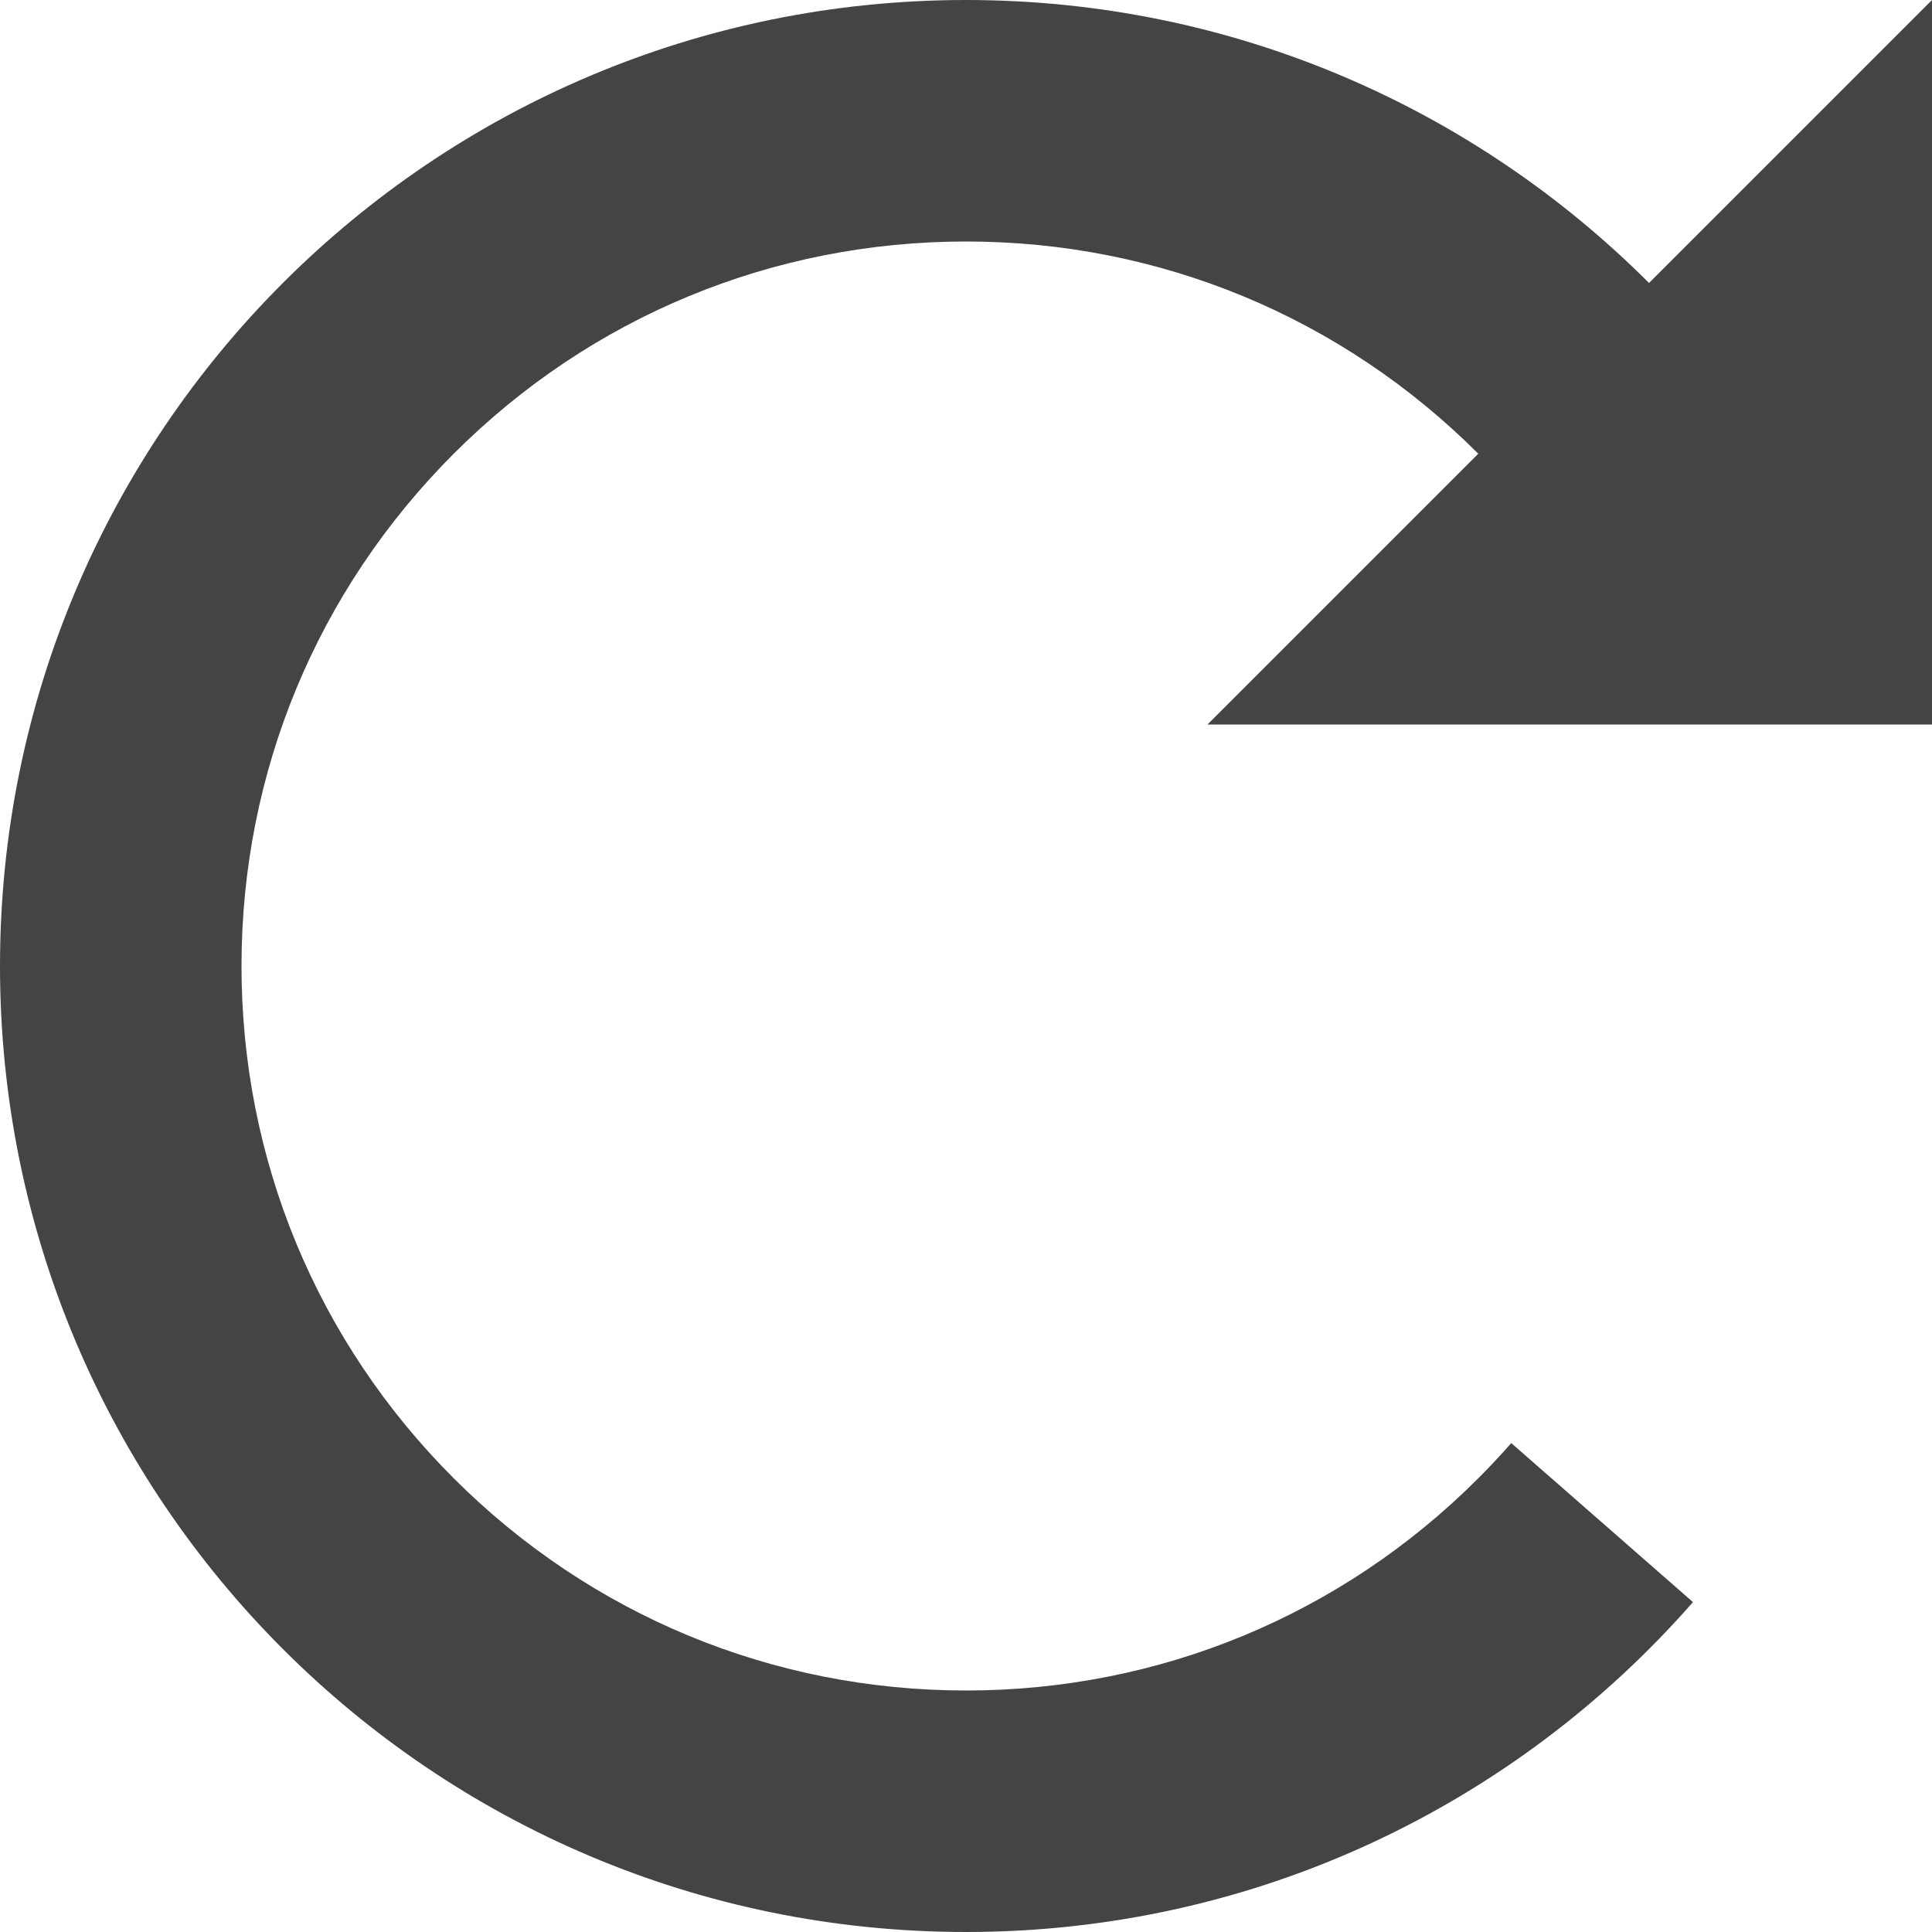
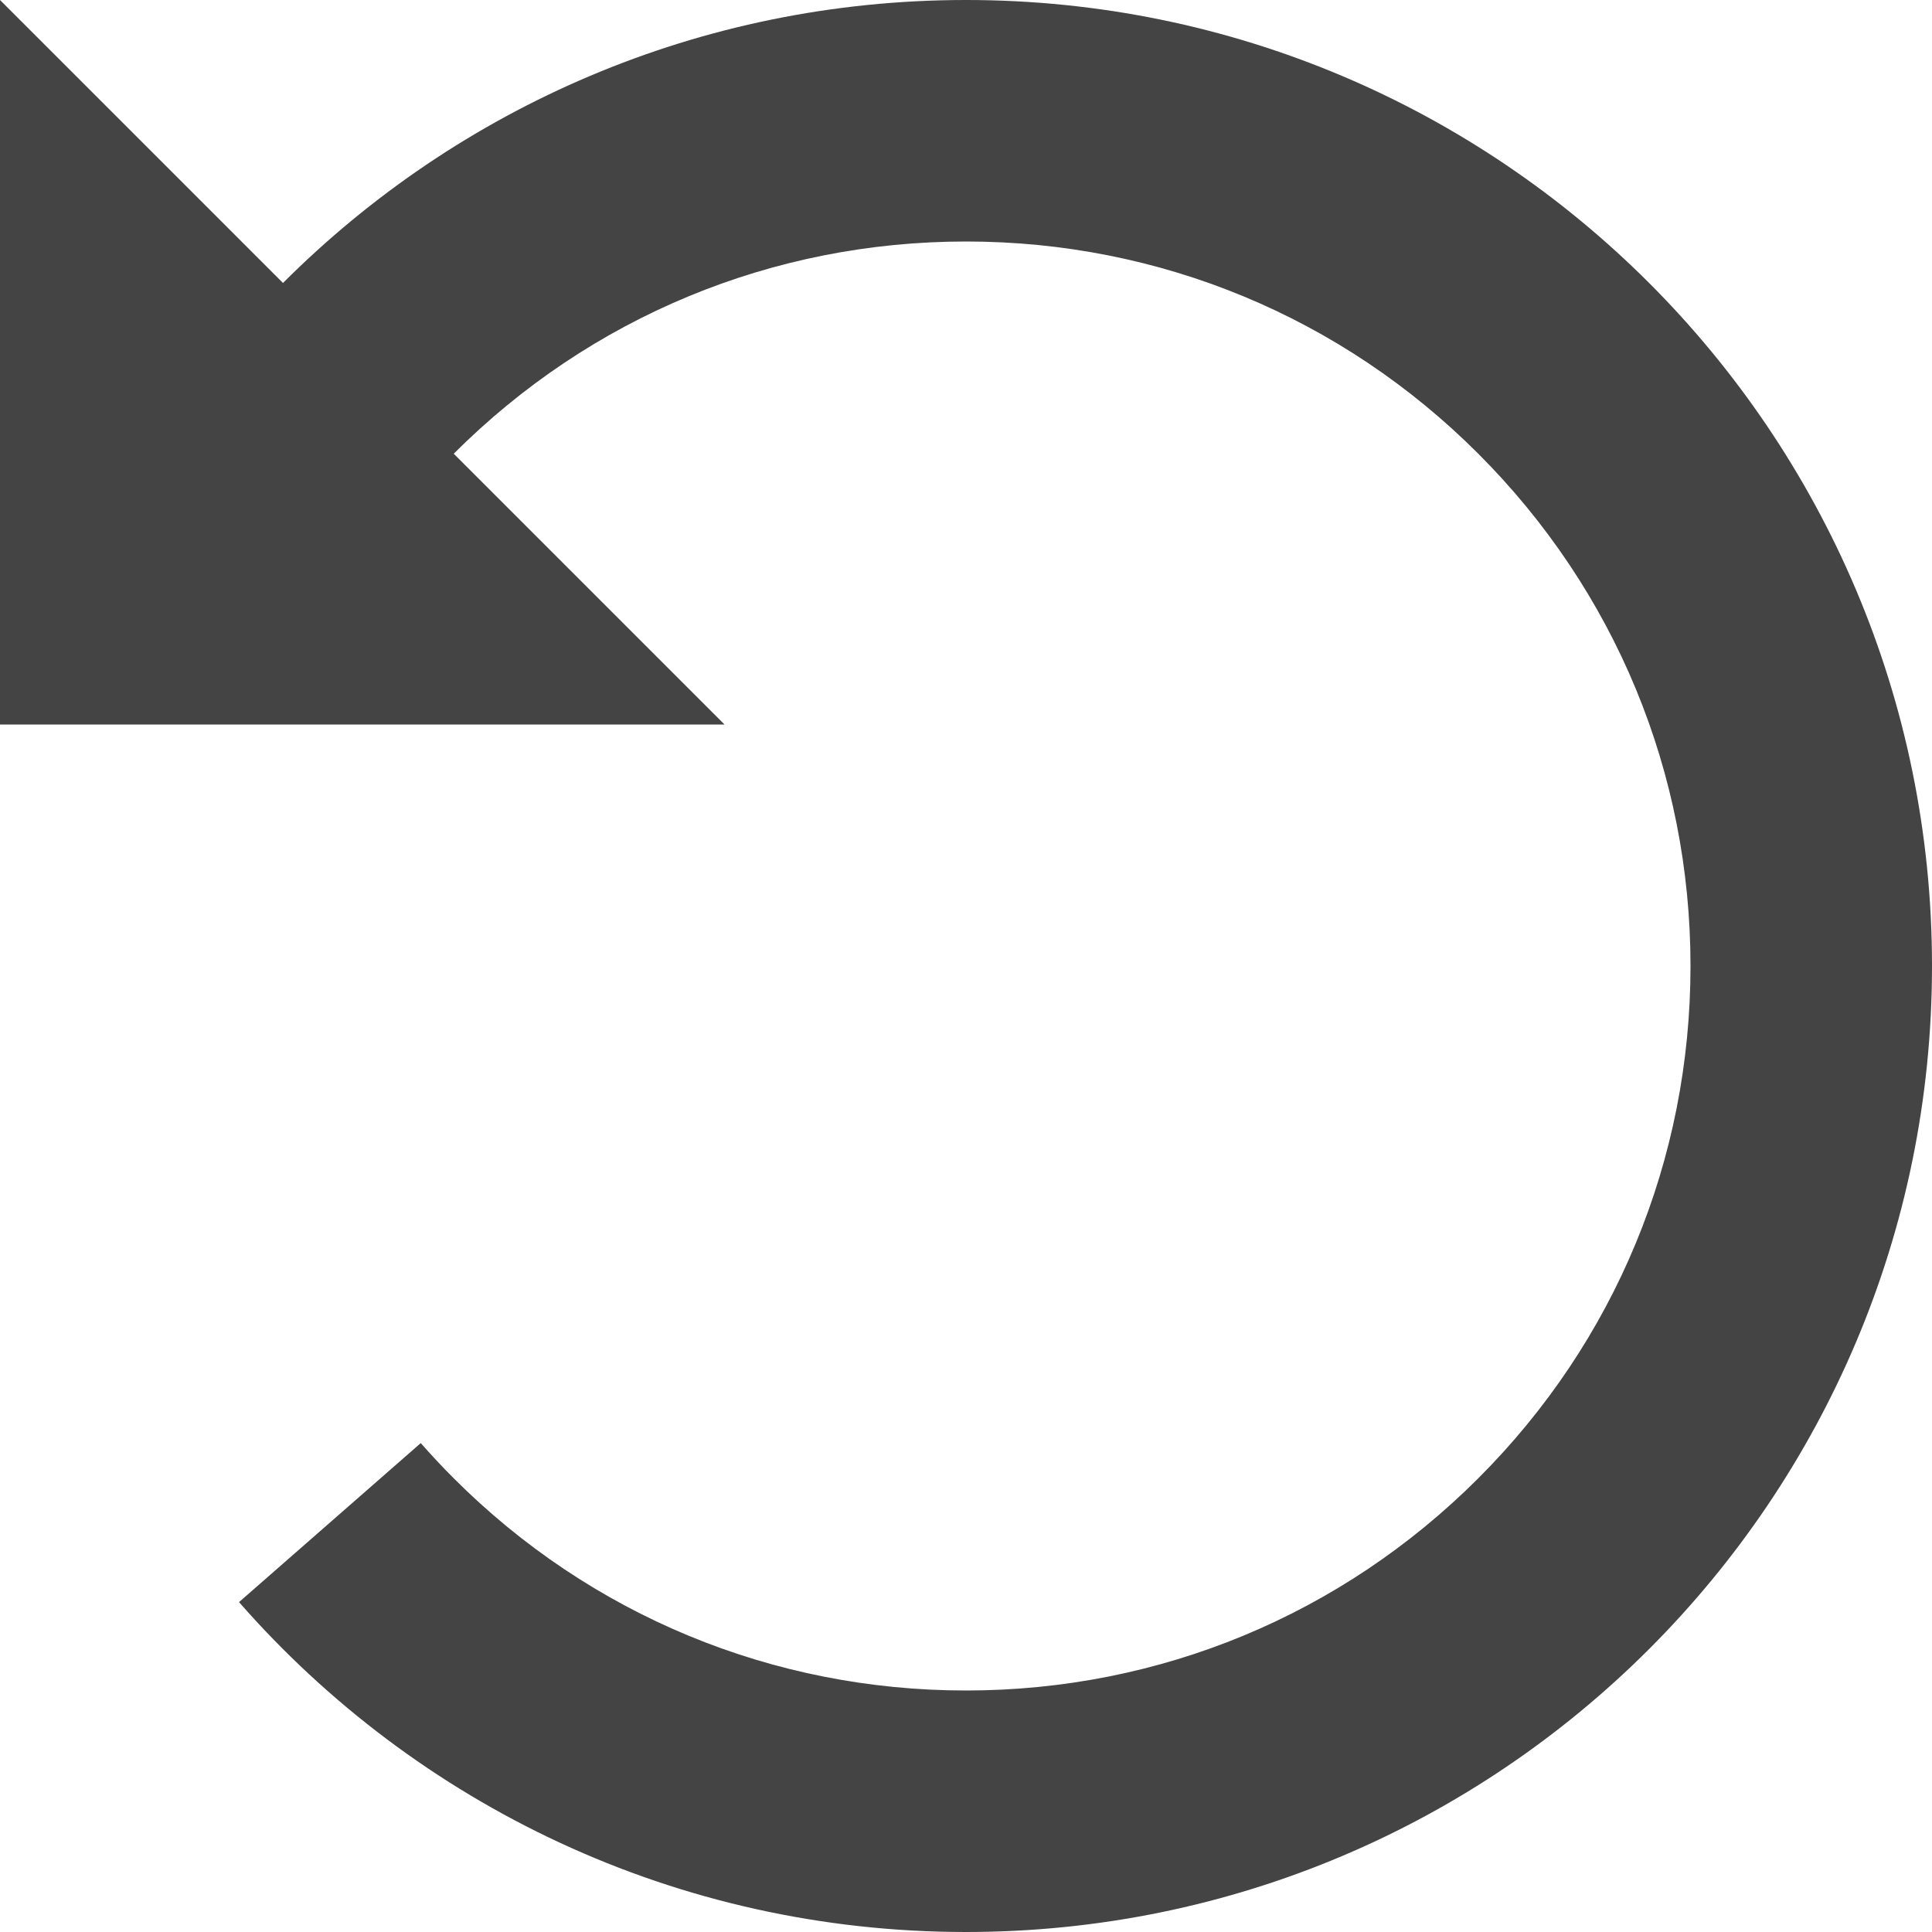
- <svg xmlns="http://www.w3.org/2000/svg" version="1.1" width="32" height="32" viewBox="0 0 32 32">
-   <path d="M32 12h-12l4.485-4.485c-2.267-2.266-5.28-3.515-8.485-3.515s-6.219 1.248-8.485 3.515c-2.266 2.267-3.515 5.28-3.515 8.485s1.248 6.219 3.515 8.485c2.267 2.266 5.28 3.515 8.485 3.515s6.219-1.248 8.485-3.515c0.189-0.189 0.371-0.384 0.546-0.583l3.010 2.634c-2.933 3.349-7.239 5.464-12.041 5.464-8.837 0-16-7.163-16-16s7.163-16 16-16c4.418 0 8.418 1.791 11.313 4.687l4.687-4.687v12z" fill="#444444" />
+ <svg xmlns="http://www.w3.org/2000/svg" version="1.1" width="32" height="32">
+   <g id="Layer1" opacity="1">
+     <g id="Shape1">
+       <path id="shapePath1" d="M0,12 L12,12 L7.515,7.515 C9.782,5.249 12.795,4 16,4 C19.205,4 22.219,5.248 24.485,7.515 C26.751,9.782 28,12.795 28,16 C28,19.205 26.752,22.219 24.485,24.485 C22.218,26.751 19.205,28 16,28 C12.795,28 9.781,26.752 7.515,24.485 C7.326,24.296 7.144,24.101 6.969,23.902 L3.959,26.536 C6.892,29.885 11.198,32 16,32 C24.837,32 32,24.837 32,16 C32,7.163 24.837,0 16,0 C11.582,0 7.582,1.791 4.687,4.687 L0,0 L0,12 Z" style="stroke:none;fill-rule:nonzero;fill:#444444;fill-opacity:1;" />
+     </g>
+     <g id="Shape2">
+       <path id="shapePath2" d="M5.467,54.933 L-6.533,54.933 L-2.048,50.448 C-4.315,48.182 -7.328,46.933 -10.533,46.933 C-13.738,46.933 -16.752,48.181 -19.018,50.448 C-21.284,52.715 -22.533,55.728 -22.533,58.933 C-22.533,62.138 -21.285,65.152 -19.018,67.418 C-16.751,69.684 -13.738,70.933 -10.533,70.933 C-7.328,70.933 -4.314,69.685 -2.048,67.418 C-1.859,67.229 -1.677,67.034 -1.502,66.835 L1.508,69.469 C-1.425,72.818 -5.731,74.933 -10.533,74.933 C-19.37,74.933 -26.533,67.77 -26.533,58.933 C-26.533,50.096 -19.37,42.933 -10.533,42.933 C-6.115,42.933 -2.115,44.724 0.78,47.62 L5.467,42.933 L5.467,54.933 Z" style="stroke:none;fill-rule:nonzero;fill:#444444;fill-opacity:1;" />
+     </g>
+   </g>
</svg>
